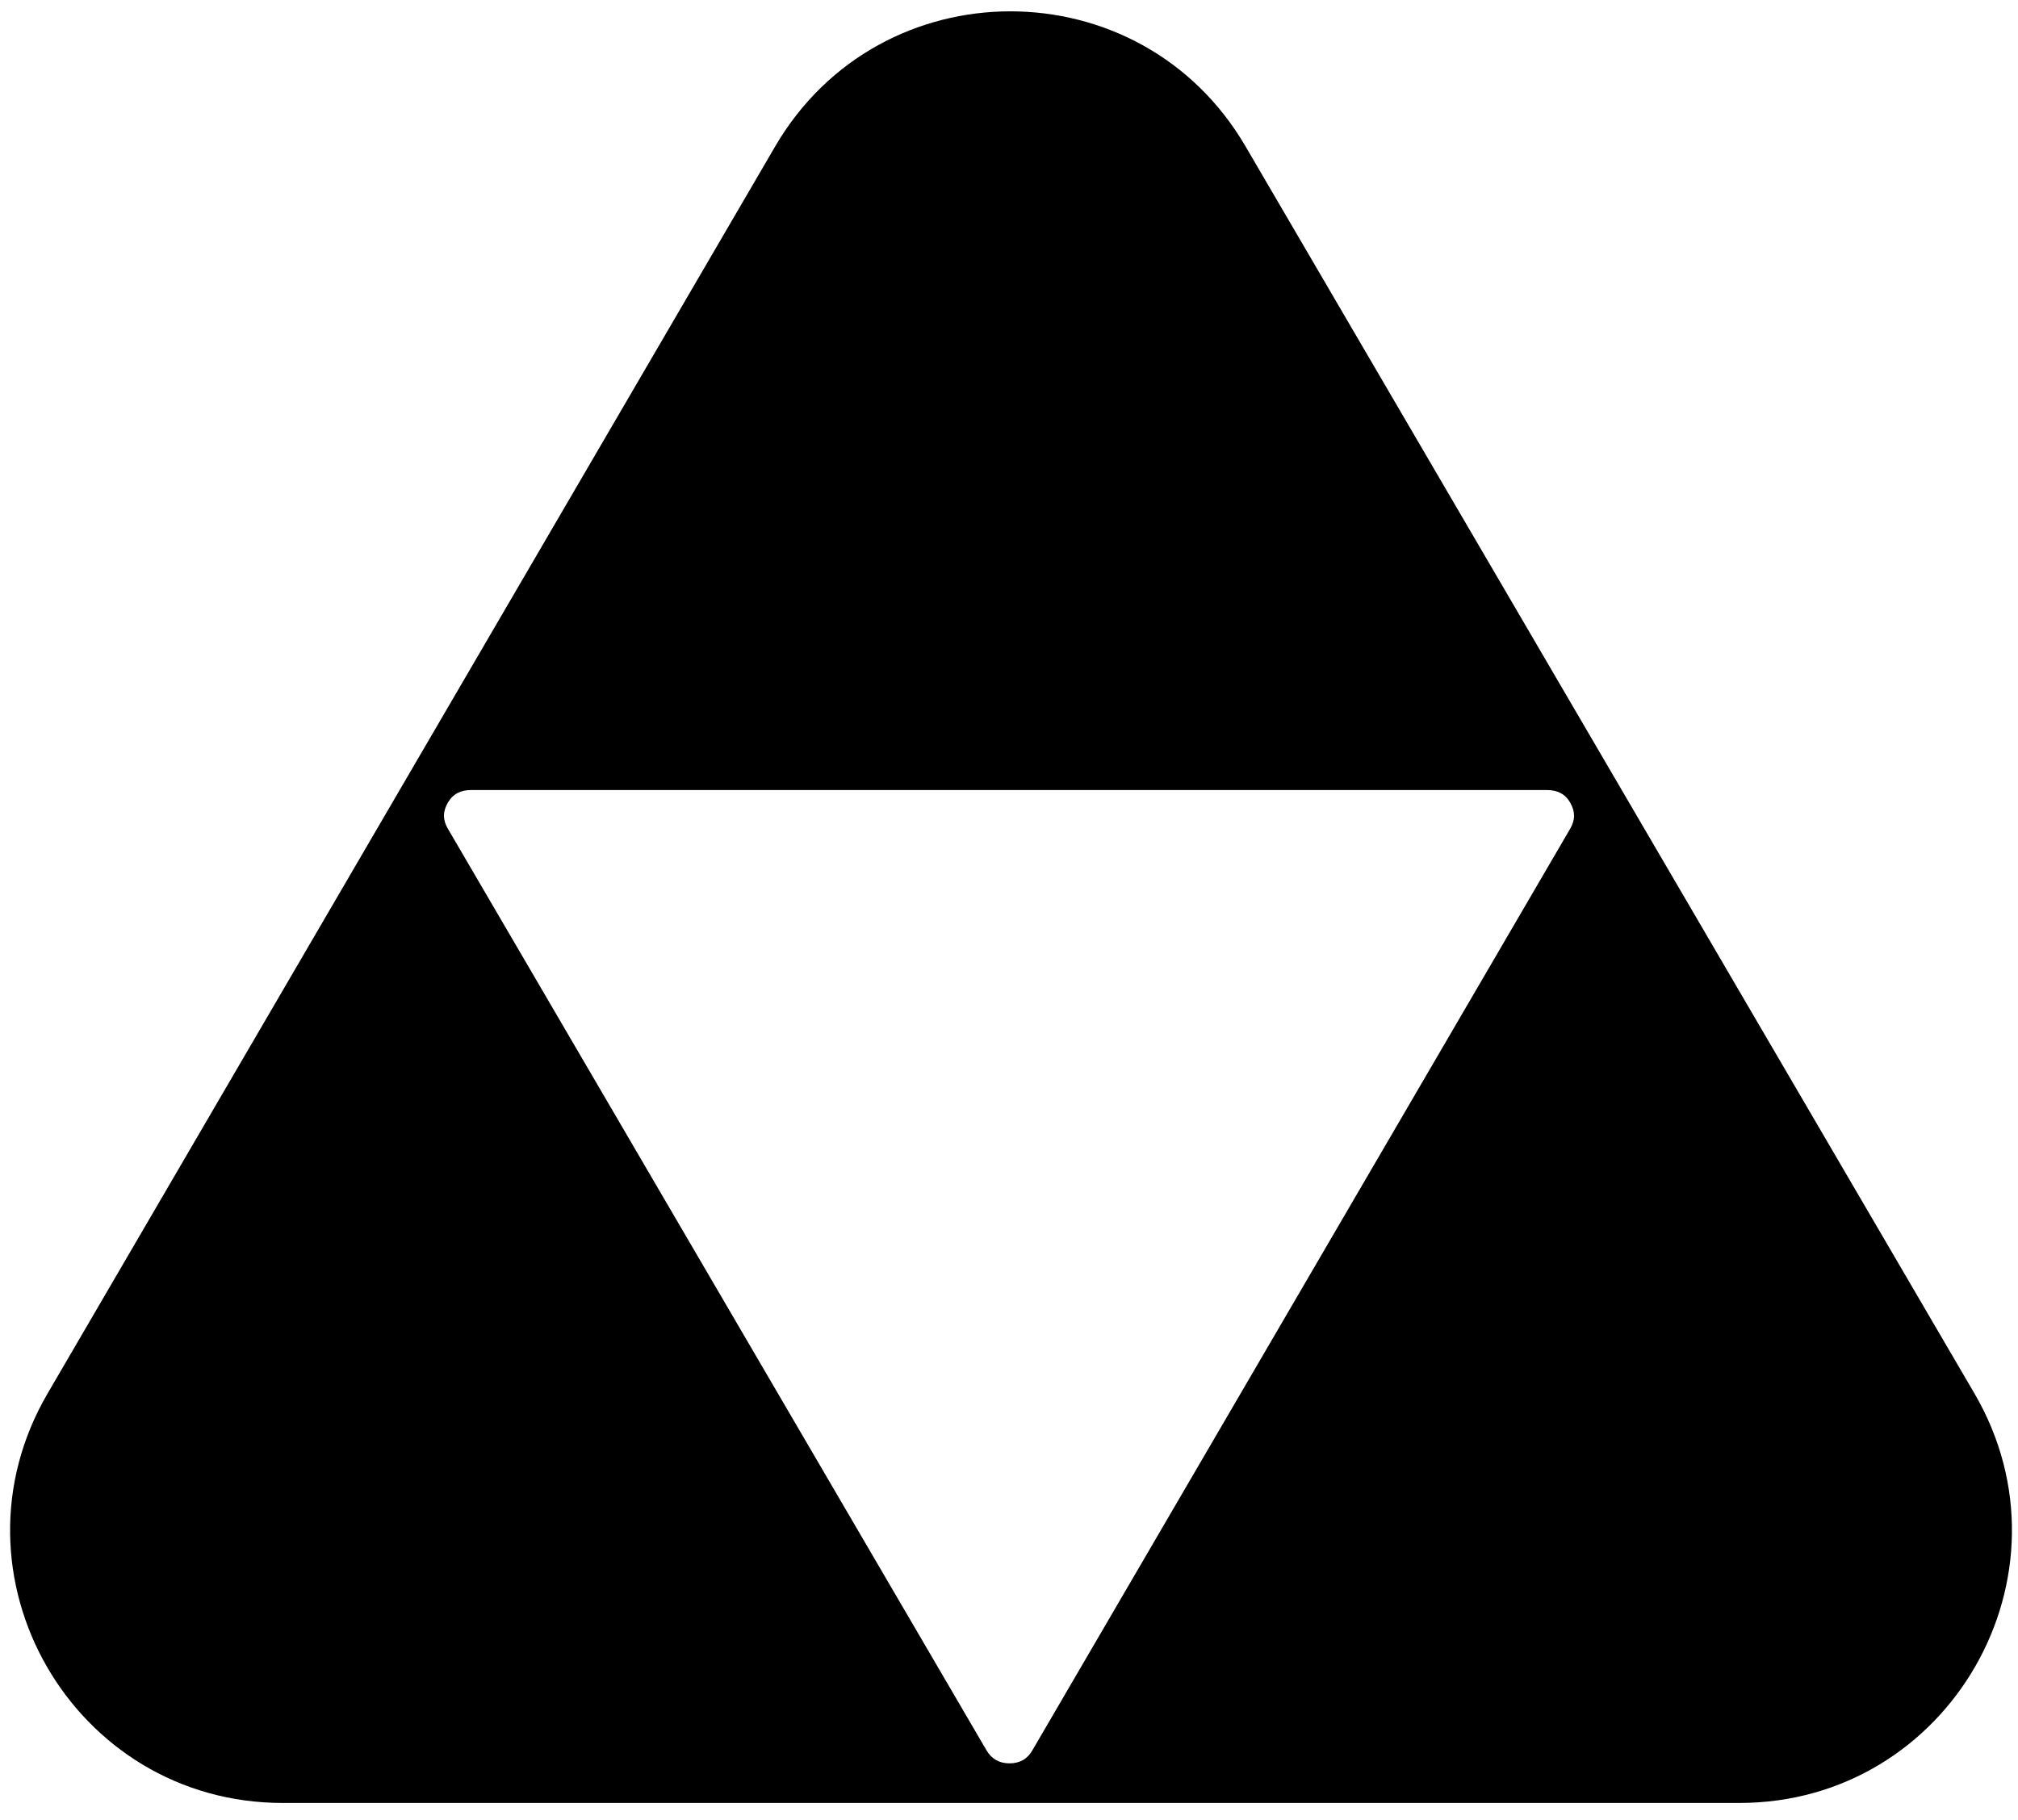
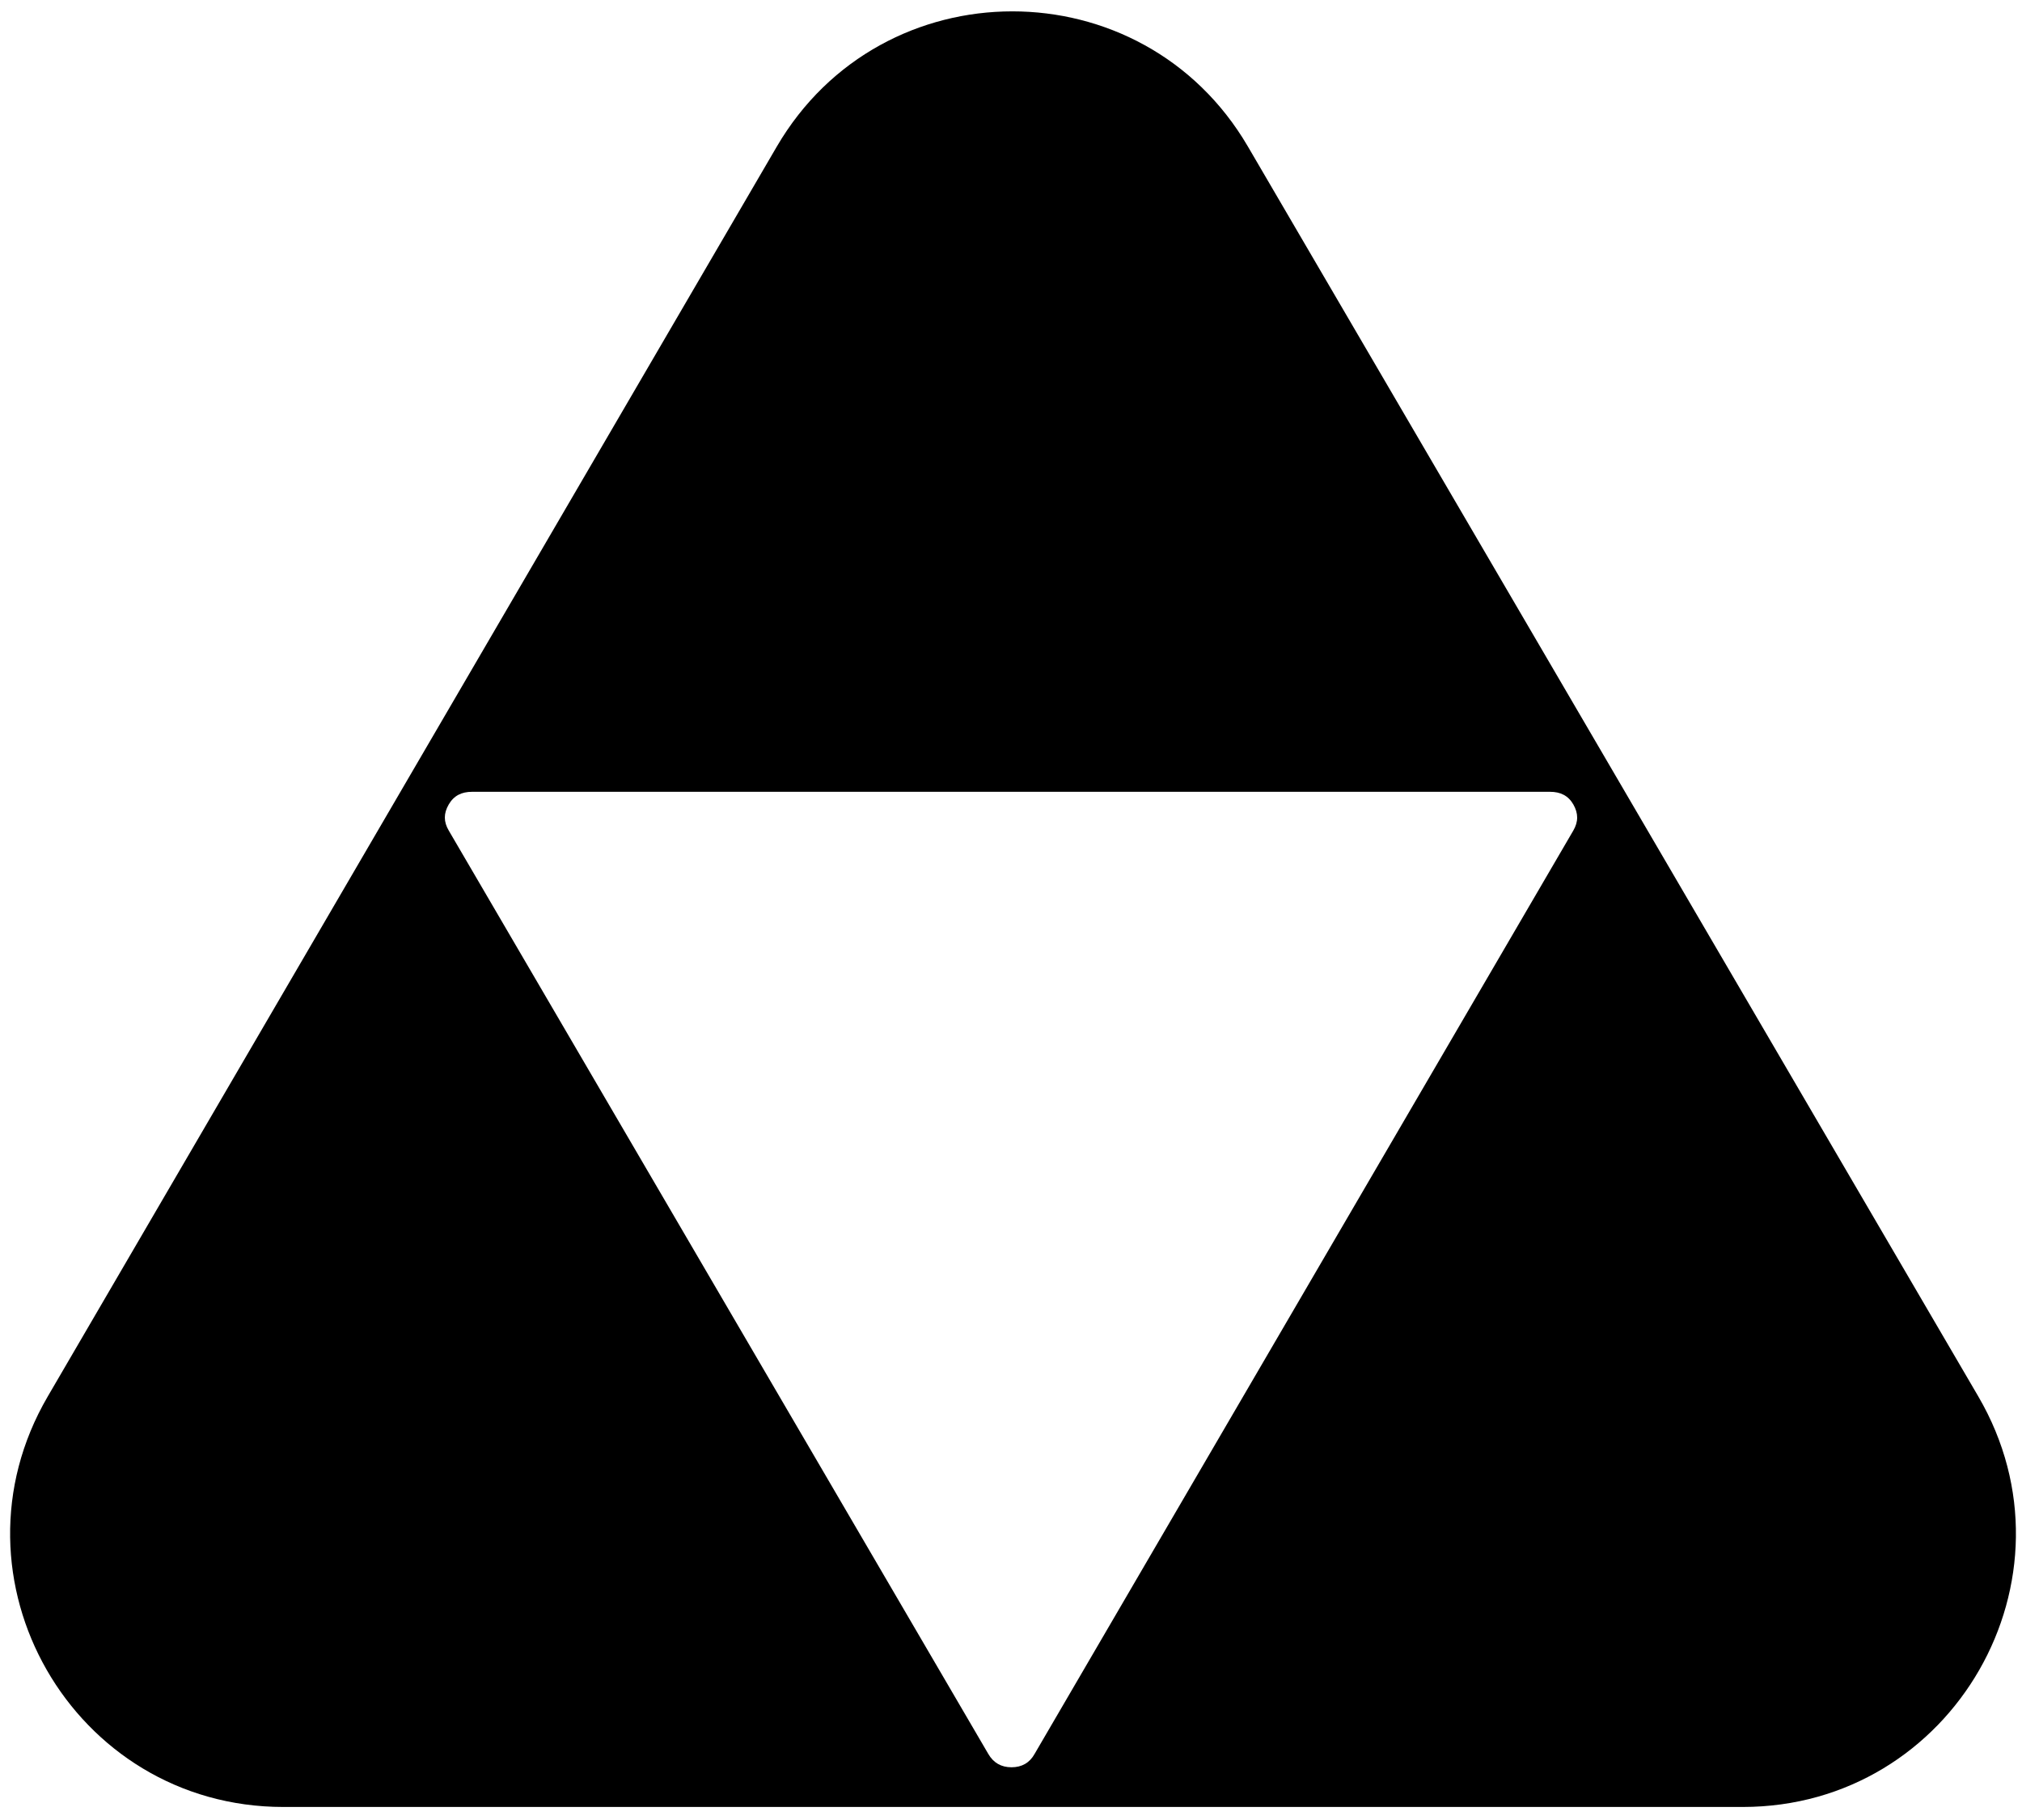
- <svg xmlns="http://www.w3.org/2000/svg" class="ar-icon" version="1.1" x="0px" y="0px" viewBox="0 0 500 450.838" xml:space="preserve">
+ <svg xmlns="http://www.w3.org/2000/svg" class="ar-icon" version="1.1" x="0px" y="0px" viewBox="0 0 500 450" xml:space="preserve">
  <path class="cluster-icon" d="M489.19,345.265L308.572,36.213C282.52-8.344,218.093-8.33,192.066,36.281L11.795,345.302   c-26.24,44.967,6.192,101.475,58.27,101.475h360.882C483.016,446.776,515.458,390.231,489.19,345.265z M389.038,205.373   L255.83,433.669c-1.22,2.186-3.148,3.294-5.702,3.294c-2.552,0-4.472-1.108-5.74-3.294l-133.41-228.296   c-1.3-2.196-1.3-4.242-0.024-6.452c1.277-2.22,3.218-3.145,5.771-3.145h266.573c2.551,0,4.492,0.925,5.769,3.145   C390.316,201.131,390.316,203.177,389.038,205.373z" />
</svg>
